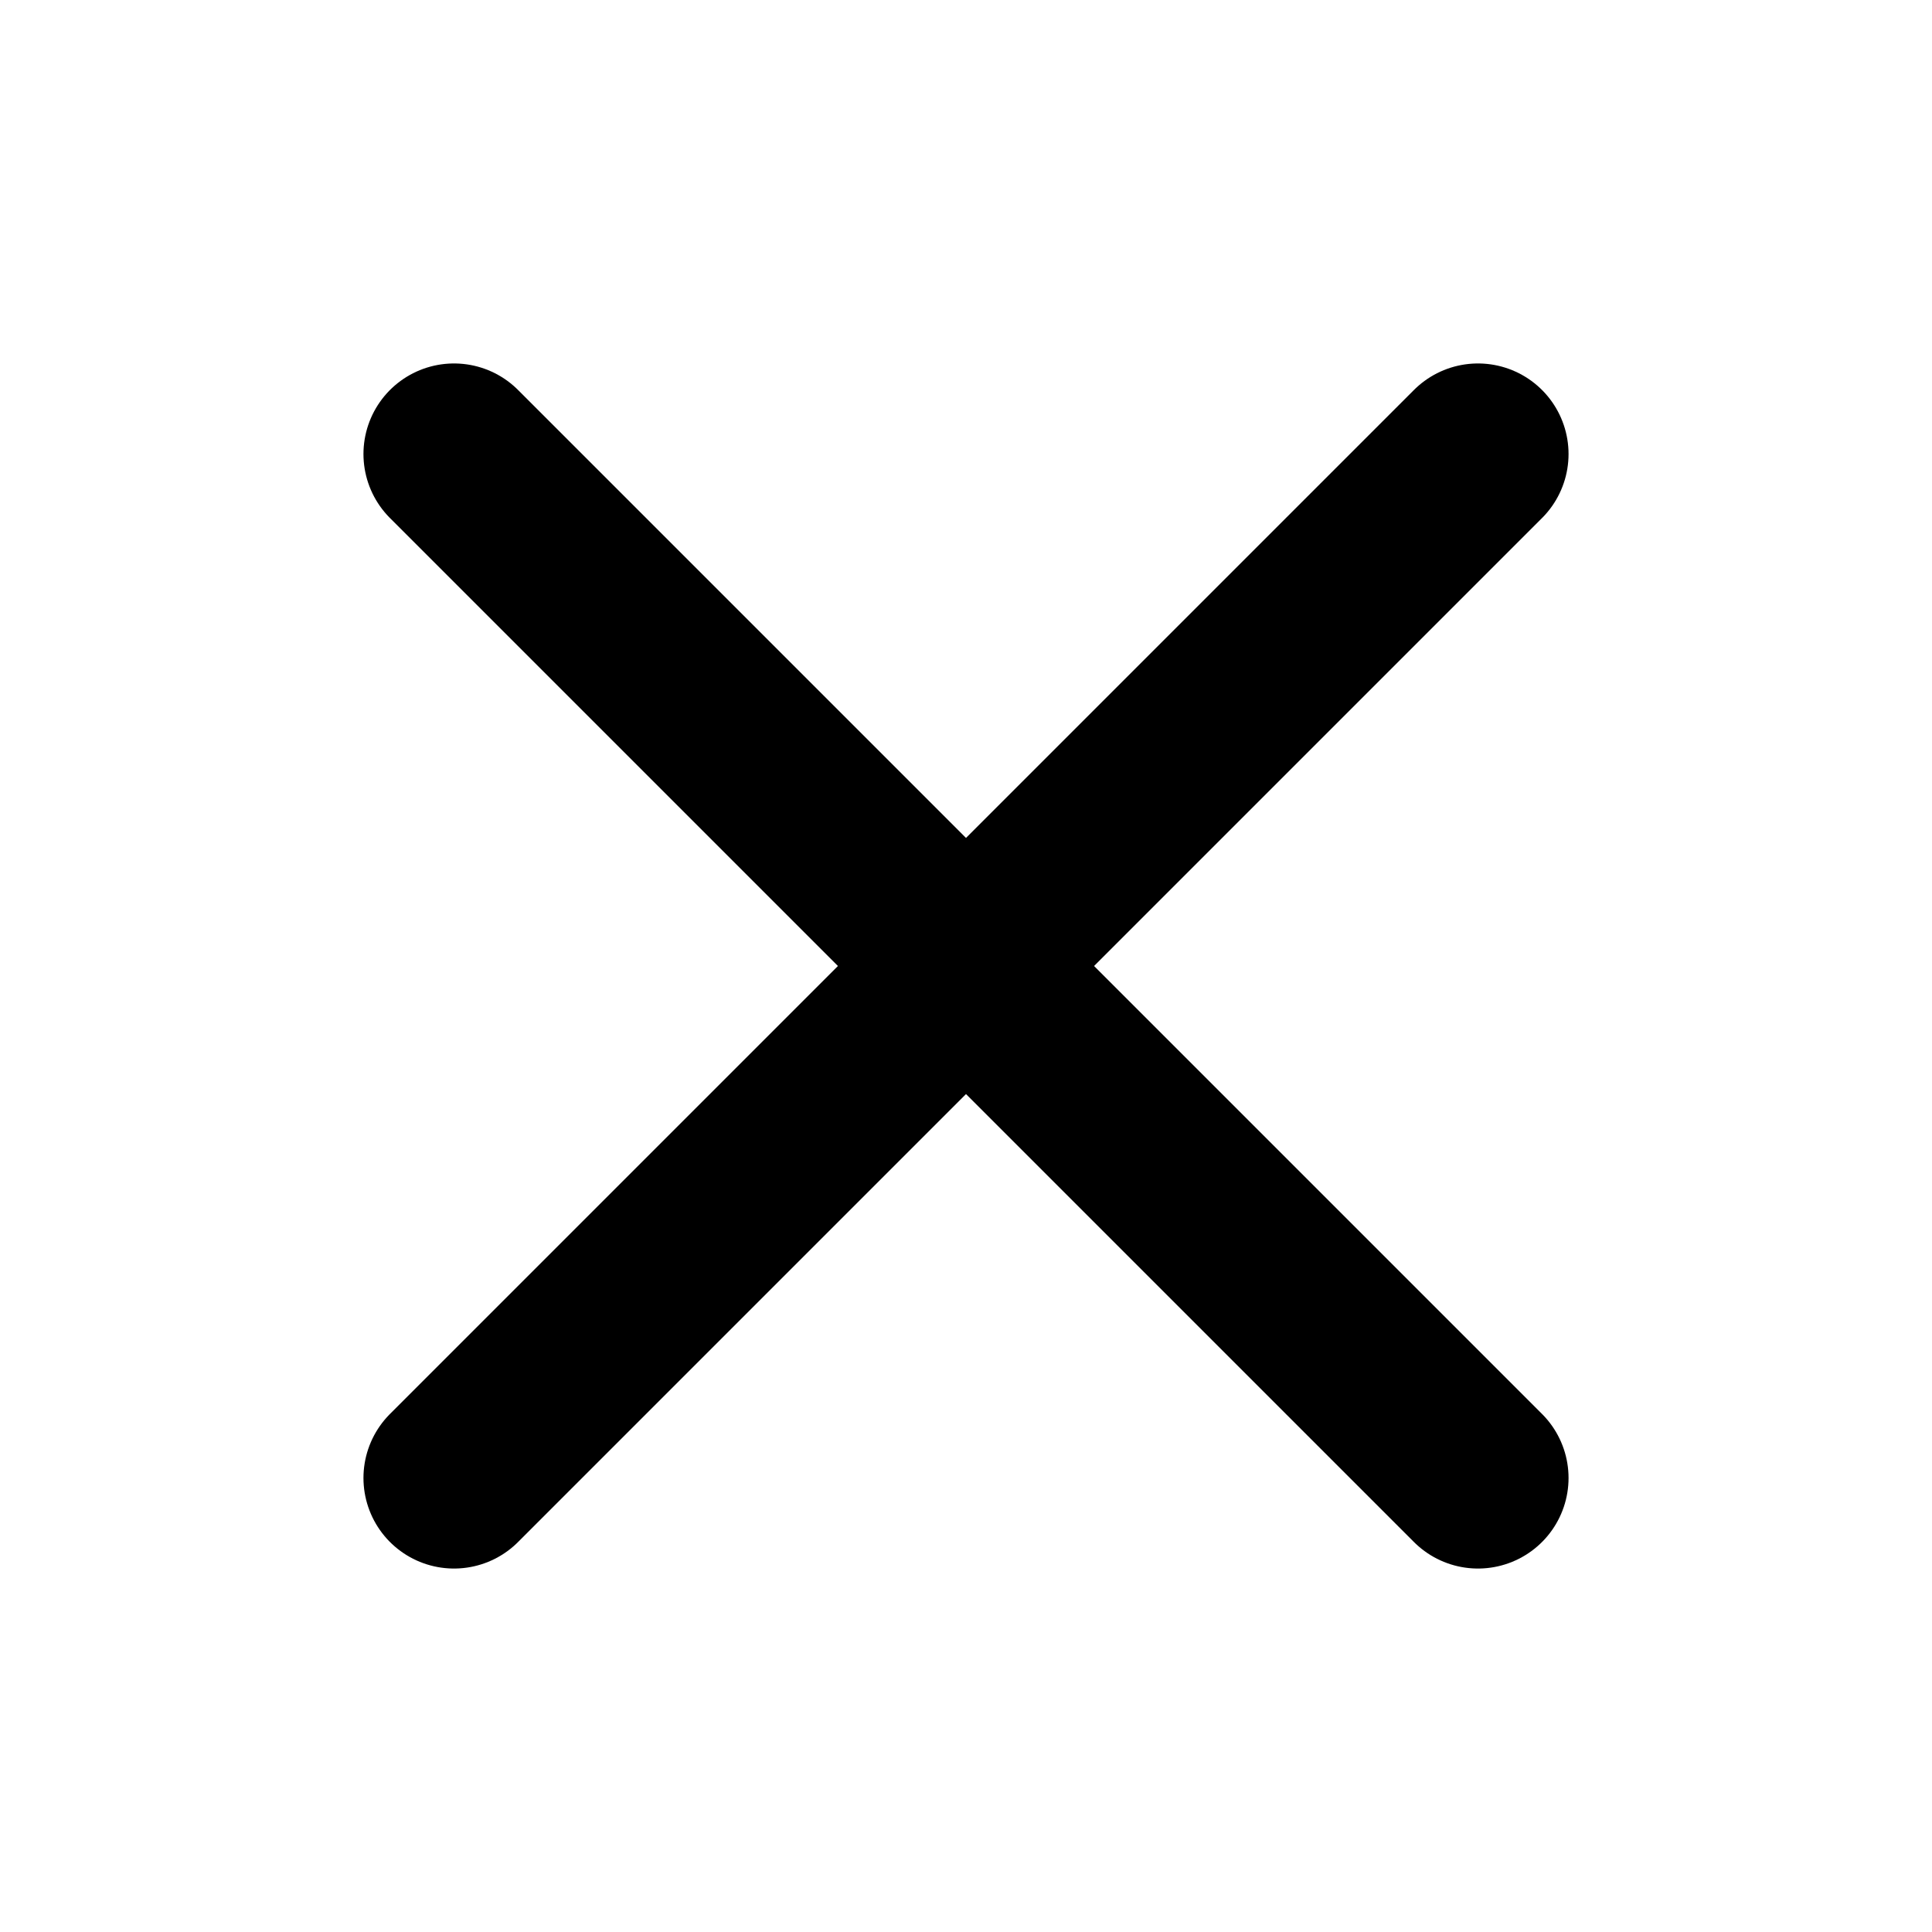
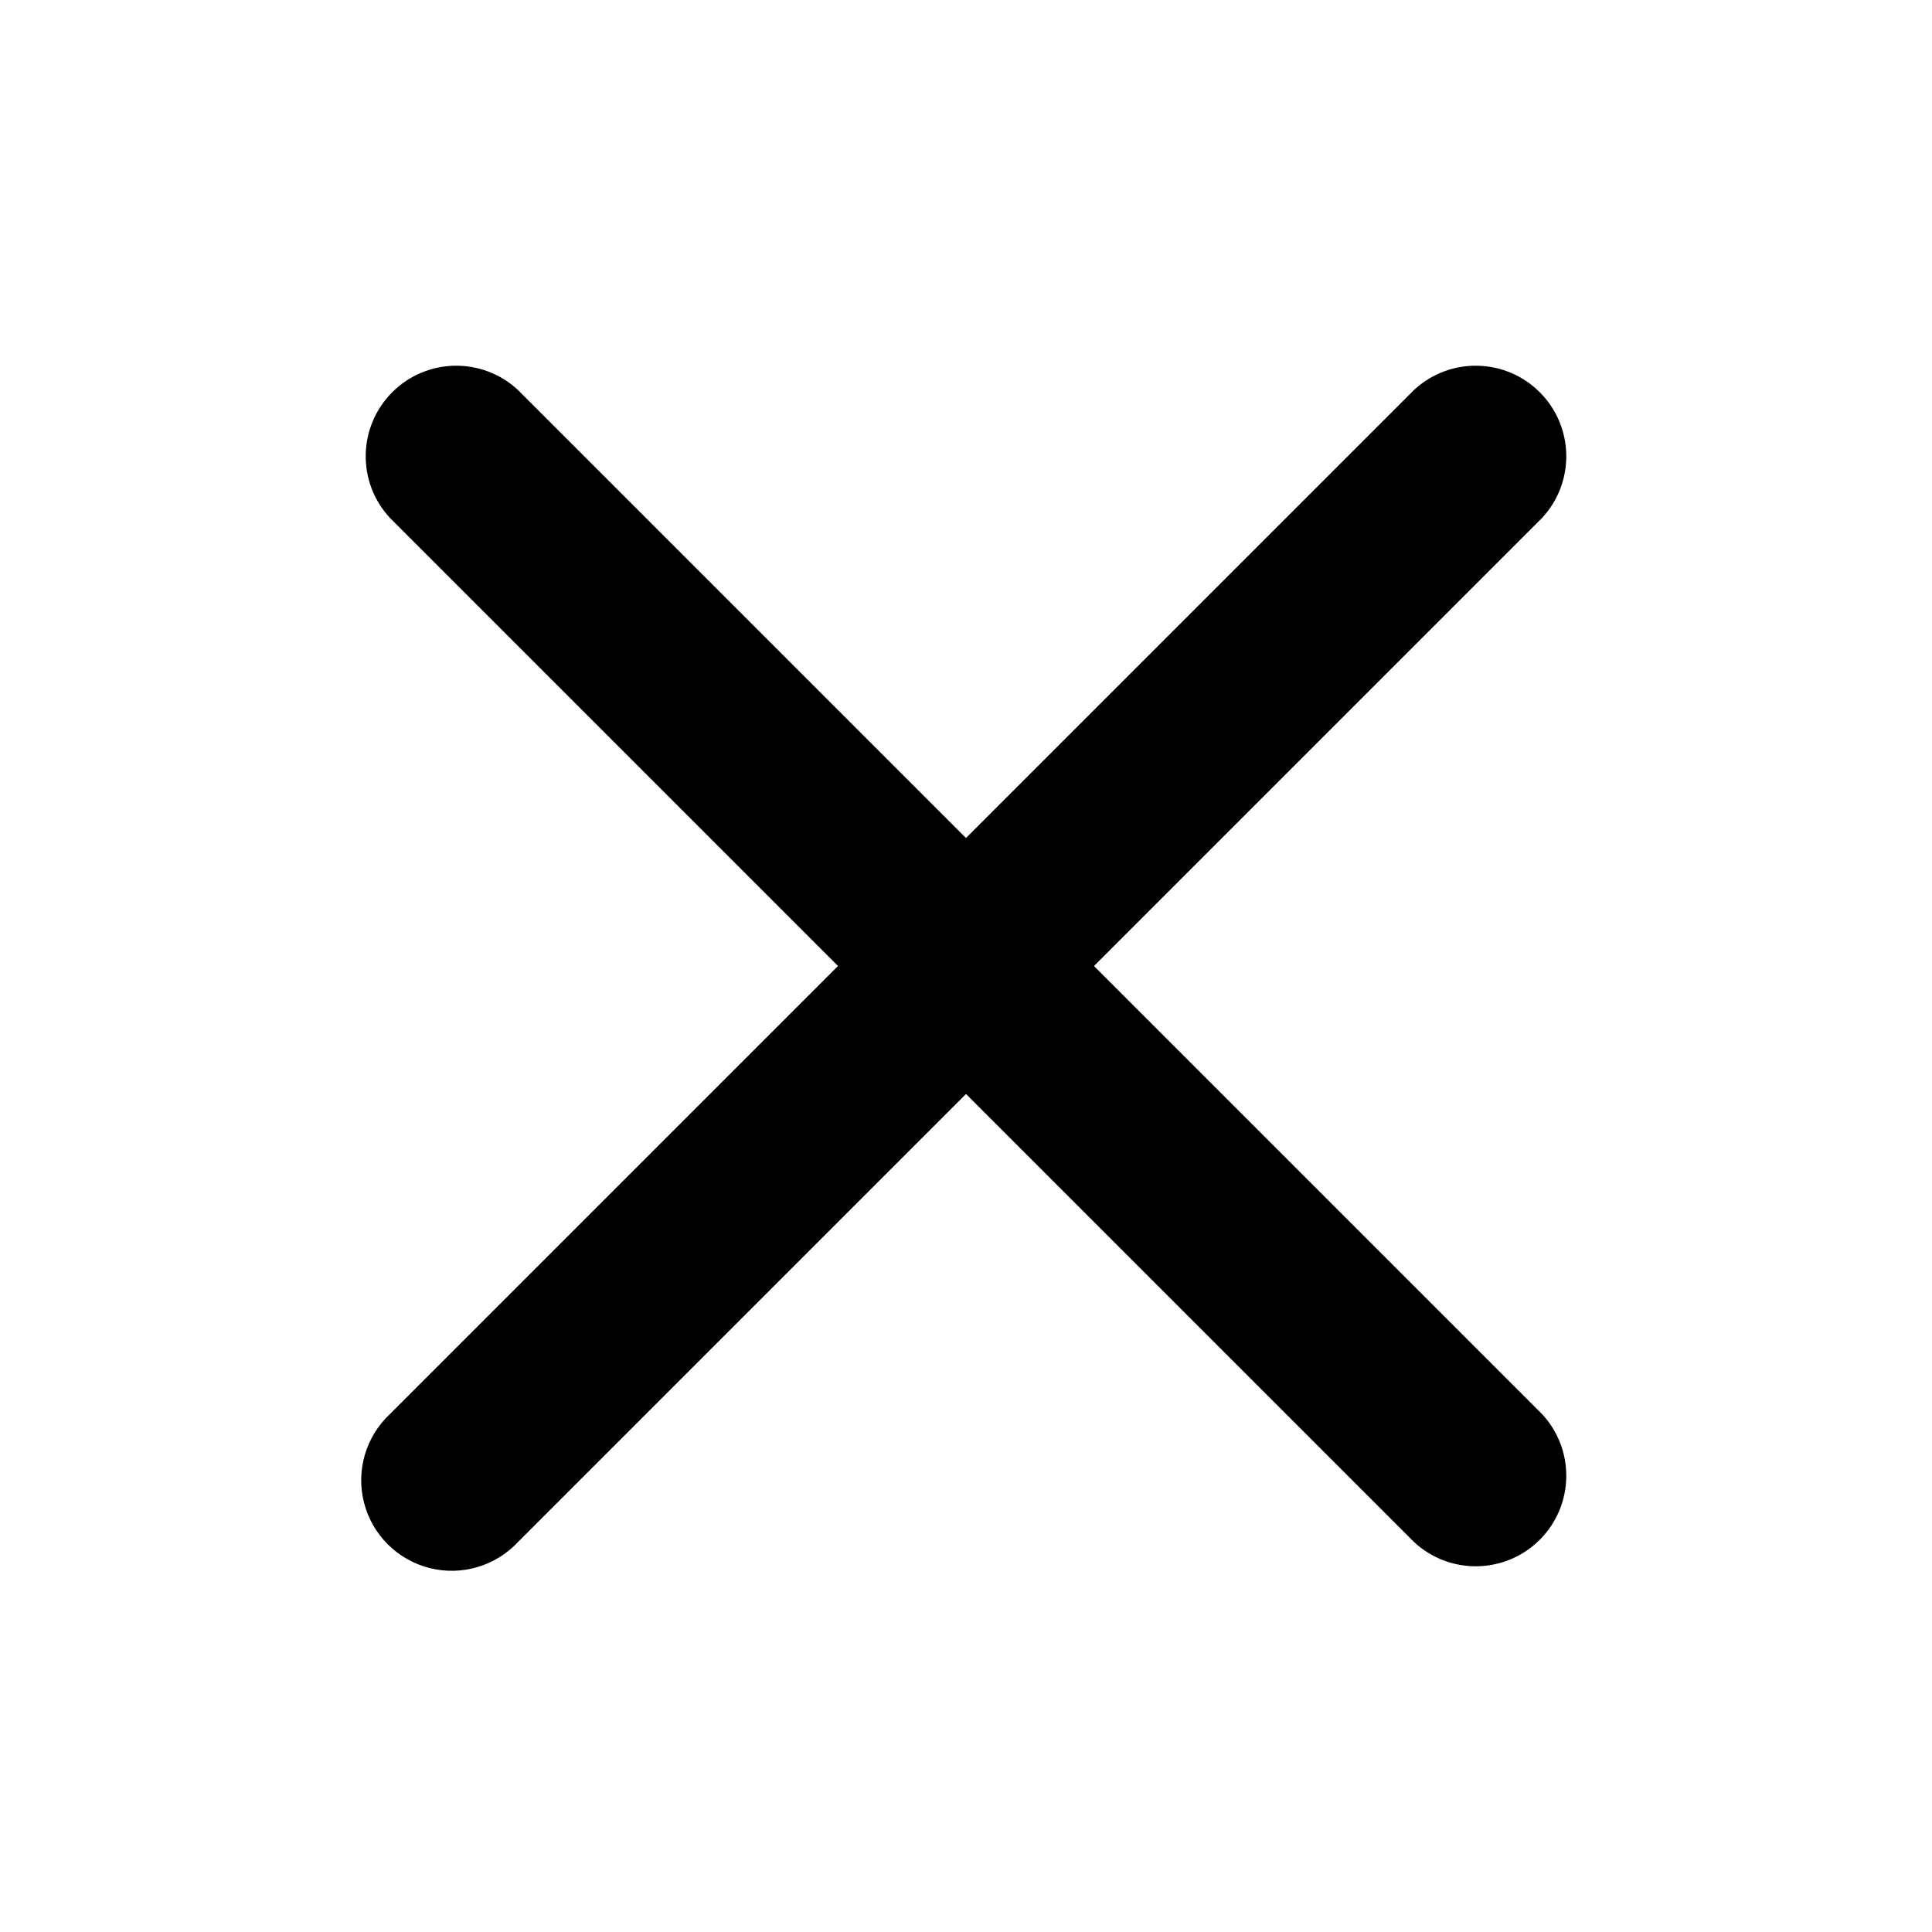
<svg xmlns="http://www.w3.org/2000/svg" data-name="close" viewBox="0 0 16 16">
  <defs>
-     <style>.cls-1{fill:none;stroke:currentColor;stroke-linecap:round;stroke-miterlimit:10;stroke-width:1.5px;}</style>
+     <style>.cls-1{fill:currentColor;}</style>
  </defs>
-   <line class="cls-1" x1="3.76" y1="3.76" x2="12.24" y2="12.24" />
-   <line class="cls-1" x1="12.24" y1="3.76" x2="3.76" y2="12.24" />
+   <path class="cls-1" d="M9.06,8l3.71-3.71a.75.75,0,0,0-1.06-1.06L8,6.94,4.29,3.23A.75.75,0,0,0,3.23,4.29L6.94,8,3.23,11.71a.75.75,0,1,0,1.06,1.06L8,9.06l3.71,3.71a.75.75,0,0,0,1.06-1.06Z" />
</svg>
